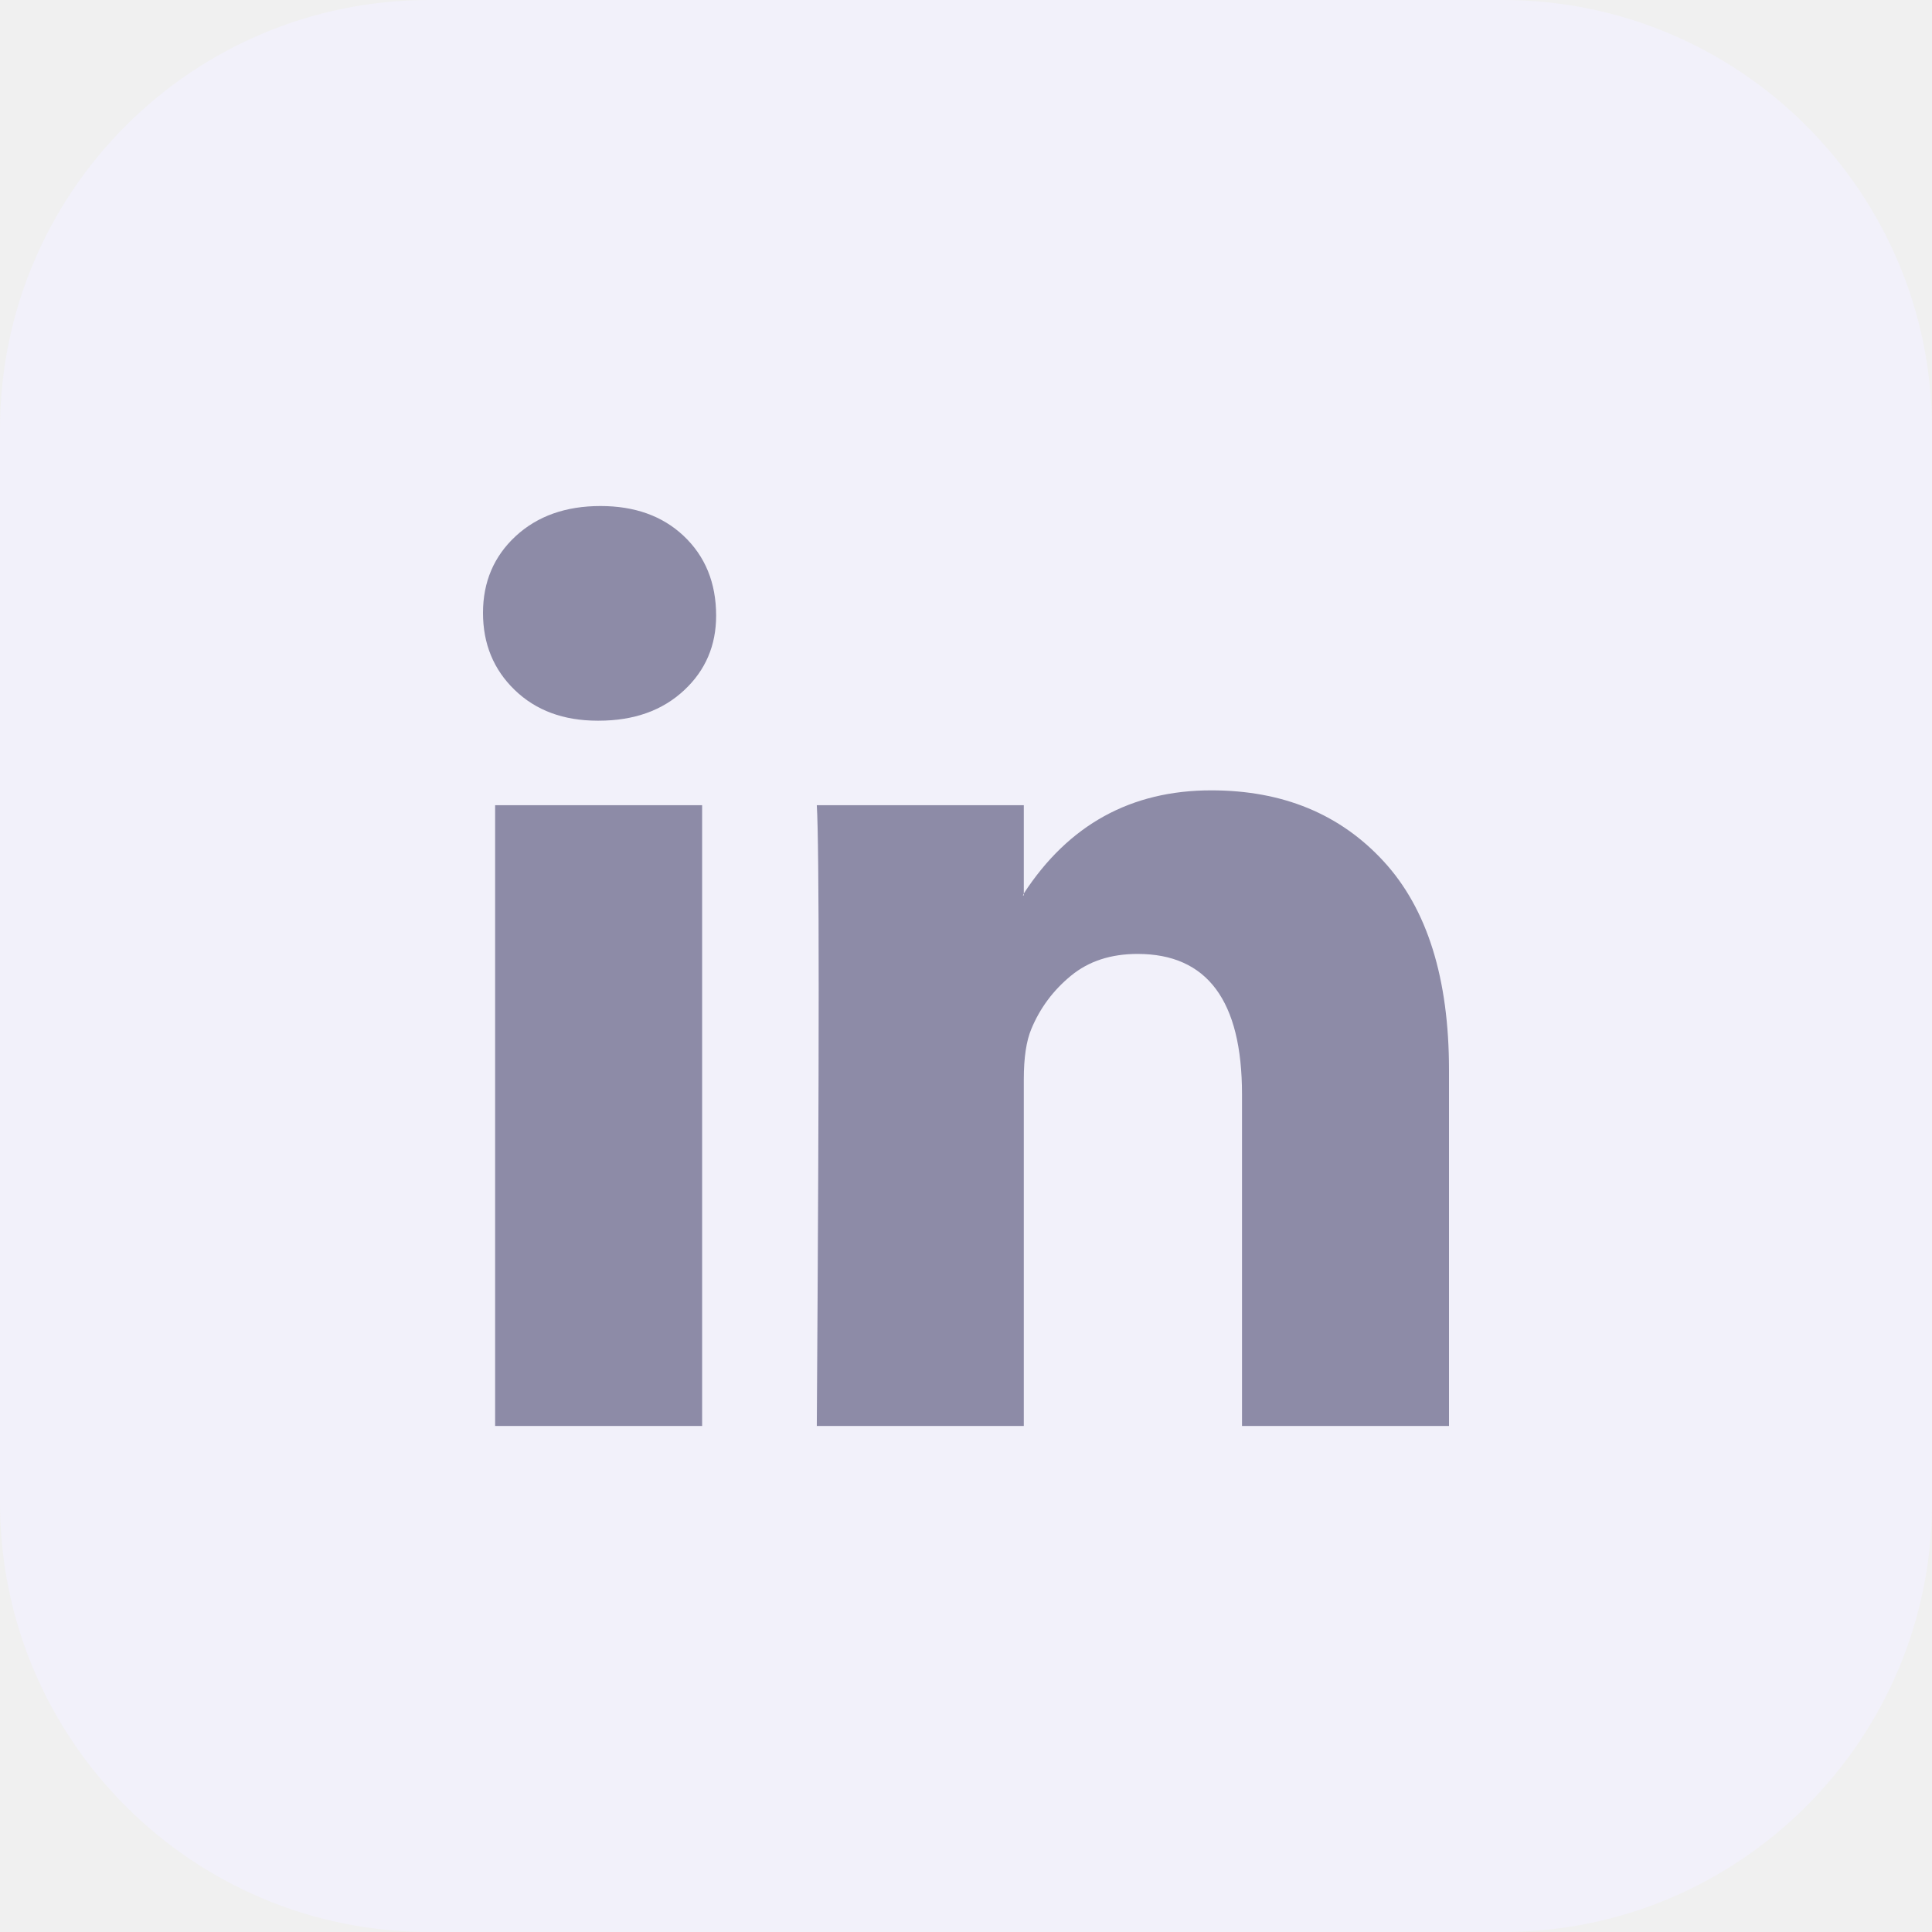
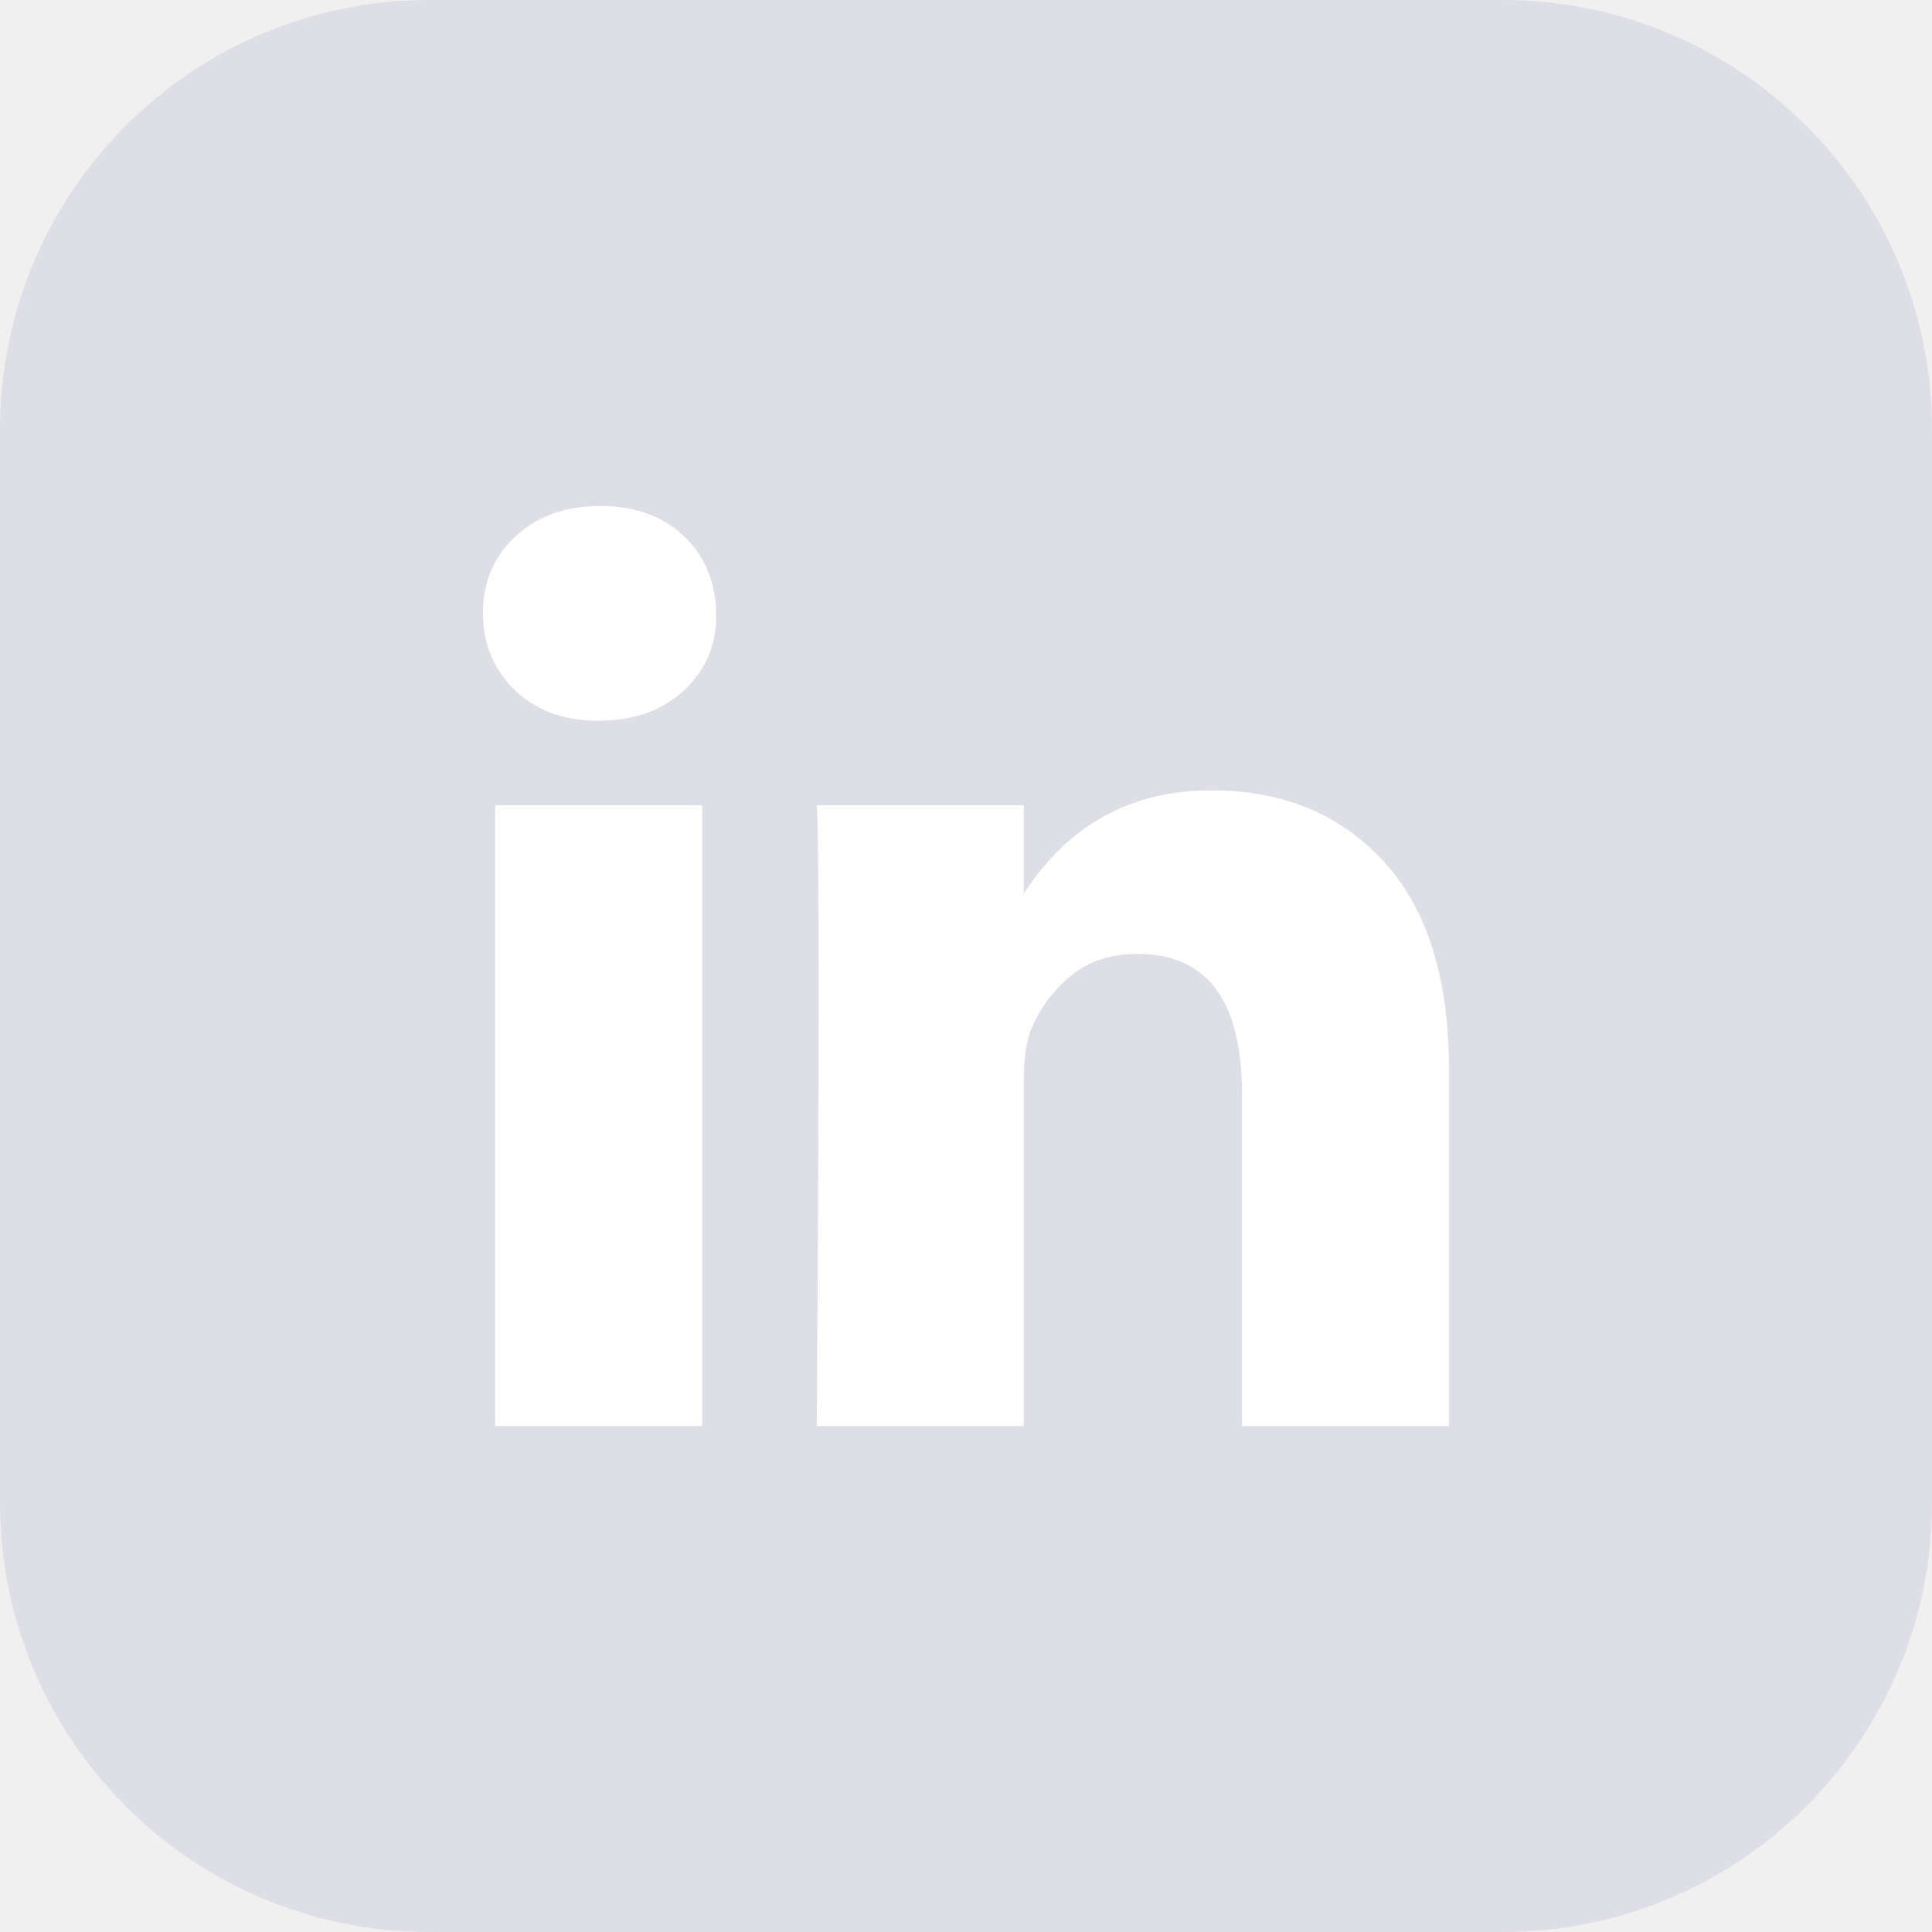
<svg xmlns="http://www.w3.org/2000/svg" preserveAspectRatio="none" overflow="visible" style="display: block;" width="36" height="36" viewBox="0 0 36 36" fill="none">
  <g id="Group 73">
-     <rect id="Social Media Icon" width="36" height="36" rx="8" fill="#F2F1FA" />
-     <path id="LinkedIn" d="M9 11.42C9 10.843 9.203 10.367 9.608 9.991C10.014 9.616 10.541 9.429 11.189 9.429C11.826 9.429 12.342 9.613 12.736 9.983C13.141 10.364 13.344 10.86 13.344 11.472C13.344 12.026 13.147 12.488 12.753 12.857C12.348 13.238 11.815 13.429 11.155 13.429H11.137C10.5 13.429 9.985 13.238 9.591 12.857C9.197 12.476 9 11.997 9 11.42ZM9.226 26.571V15.004H13.083V26.571H9.226ZM15.22 26.571H19.077V20.113C19.077 19.709 19.124 19.397 19.216 19.177C19.378 18.785 19.625 18.453 19.955 18.182C20.285 17.91 20.699 17.775 21.197 17.775C22.494 17.775 23.143 18.646 23.143 20.39V26.571H27V19.939C27 18.231 26.595 16.935 25.784 16.052C24.973 15.169 23.902 14.727 22.57 14.727C21.075 14.727 19.911 15.368 19.077 16.649V16.684H19.06L19.077 16.649V15.004H15.22C15.243 15.374 15.255 16.522 15.255 18.45C15.255 20.378 15.243 23.085 15.22 26.571Z" fill="#8D8BA7" />
+     <rect id="Social Media Icon" width="36" height="36" rx="8" fill="#DEDEE6" />
+     <path id="LinkedIn" d="M9 11.42C9 10.843 9.203 10.367 9.608 9.991C10.014 9.616 10.541 9.429 11.189 9.429C11.826 9.429 12.342 9.613 12.736 9.983C13.141 10.364 13.344 10.86 13.344 11.472C13.344 12.026 13.147 12.488 12.753 12.857C12.348 13.238 11.815 13.429 11.155 13.429H11.137C10.5 13.429 9.985 13.238 9.591 12.857C9.197 12.476 9 11.997 9 11.42ZM9.226 26.571V15.004H13.083V26.571H9.226ZM15.22 26.571H19.077V20.113C19.077 19.709 19.124 19.397 19.216 19.177C19.378 18.785 19.625 18.453 19.955 18.182C20.285 17.91 20.699 17.775 21.197 17.775C22.494 17.775 23.143 18.646 23.143 20.39V26.571H27V19.939C27 18.231 26.595 16.935 25.784 16.052C24.973 15.169 23.902 14.727 22.57 14.727C21.075 14.727 19.911 15.368 19.077 16.649V16.684H19.06L19.077 16.649V15.004H15.22C15.243 15.374 15.255 16.522 15.255 18.45C15.255 20.378 15.243 23.085 15.22 26.571Z" fill="white" />
  </g>
</svg>
